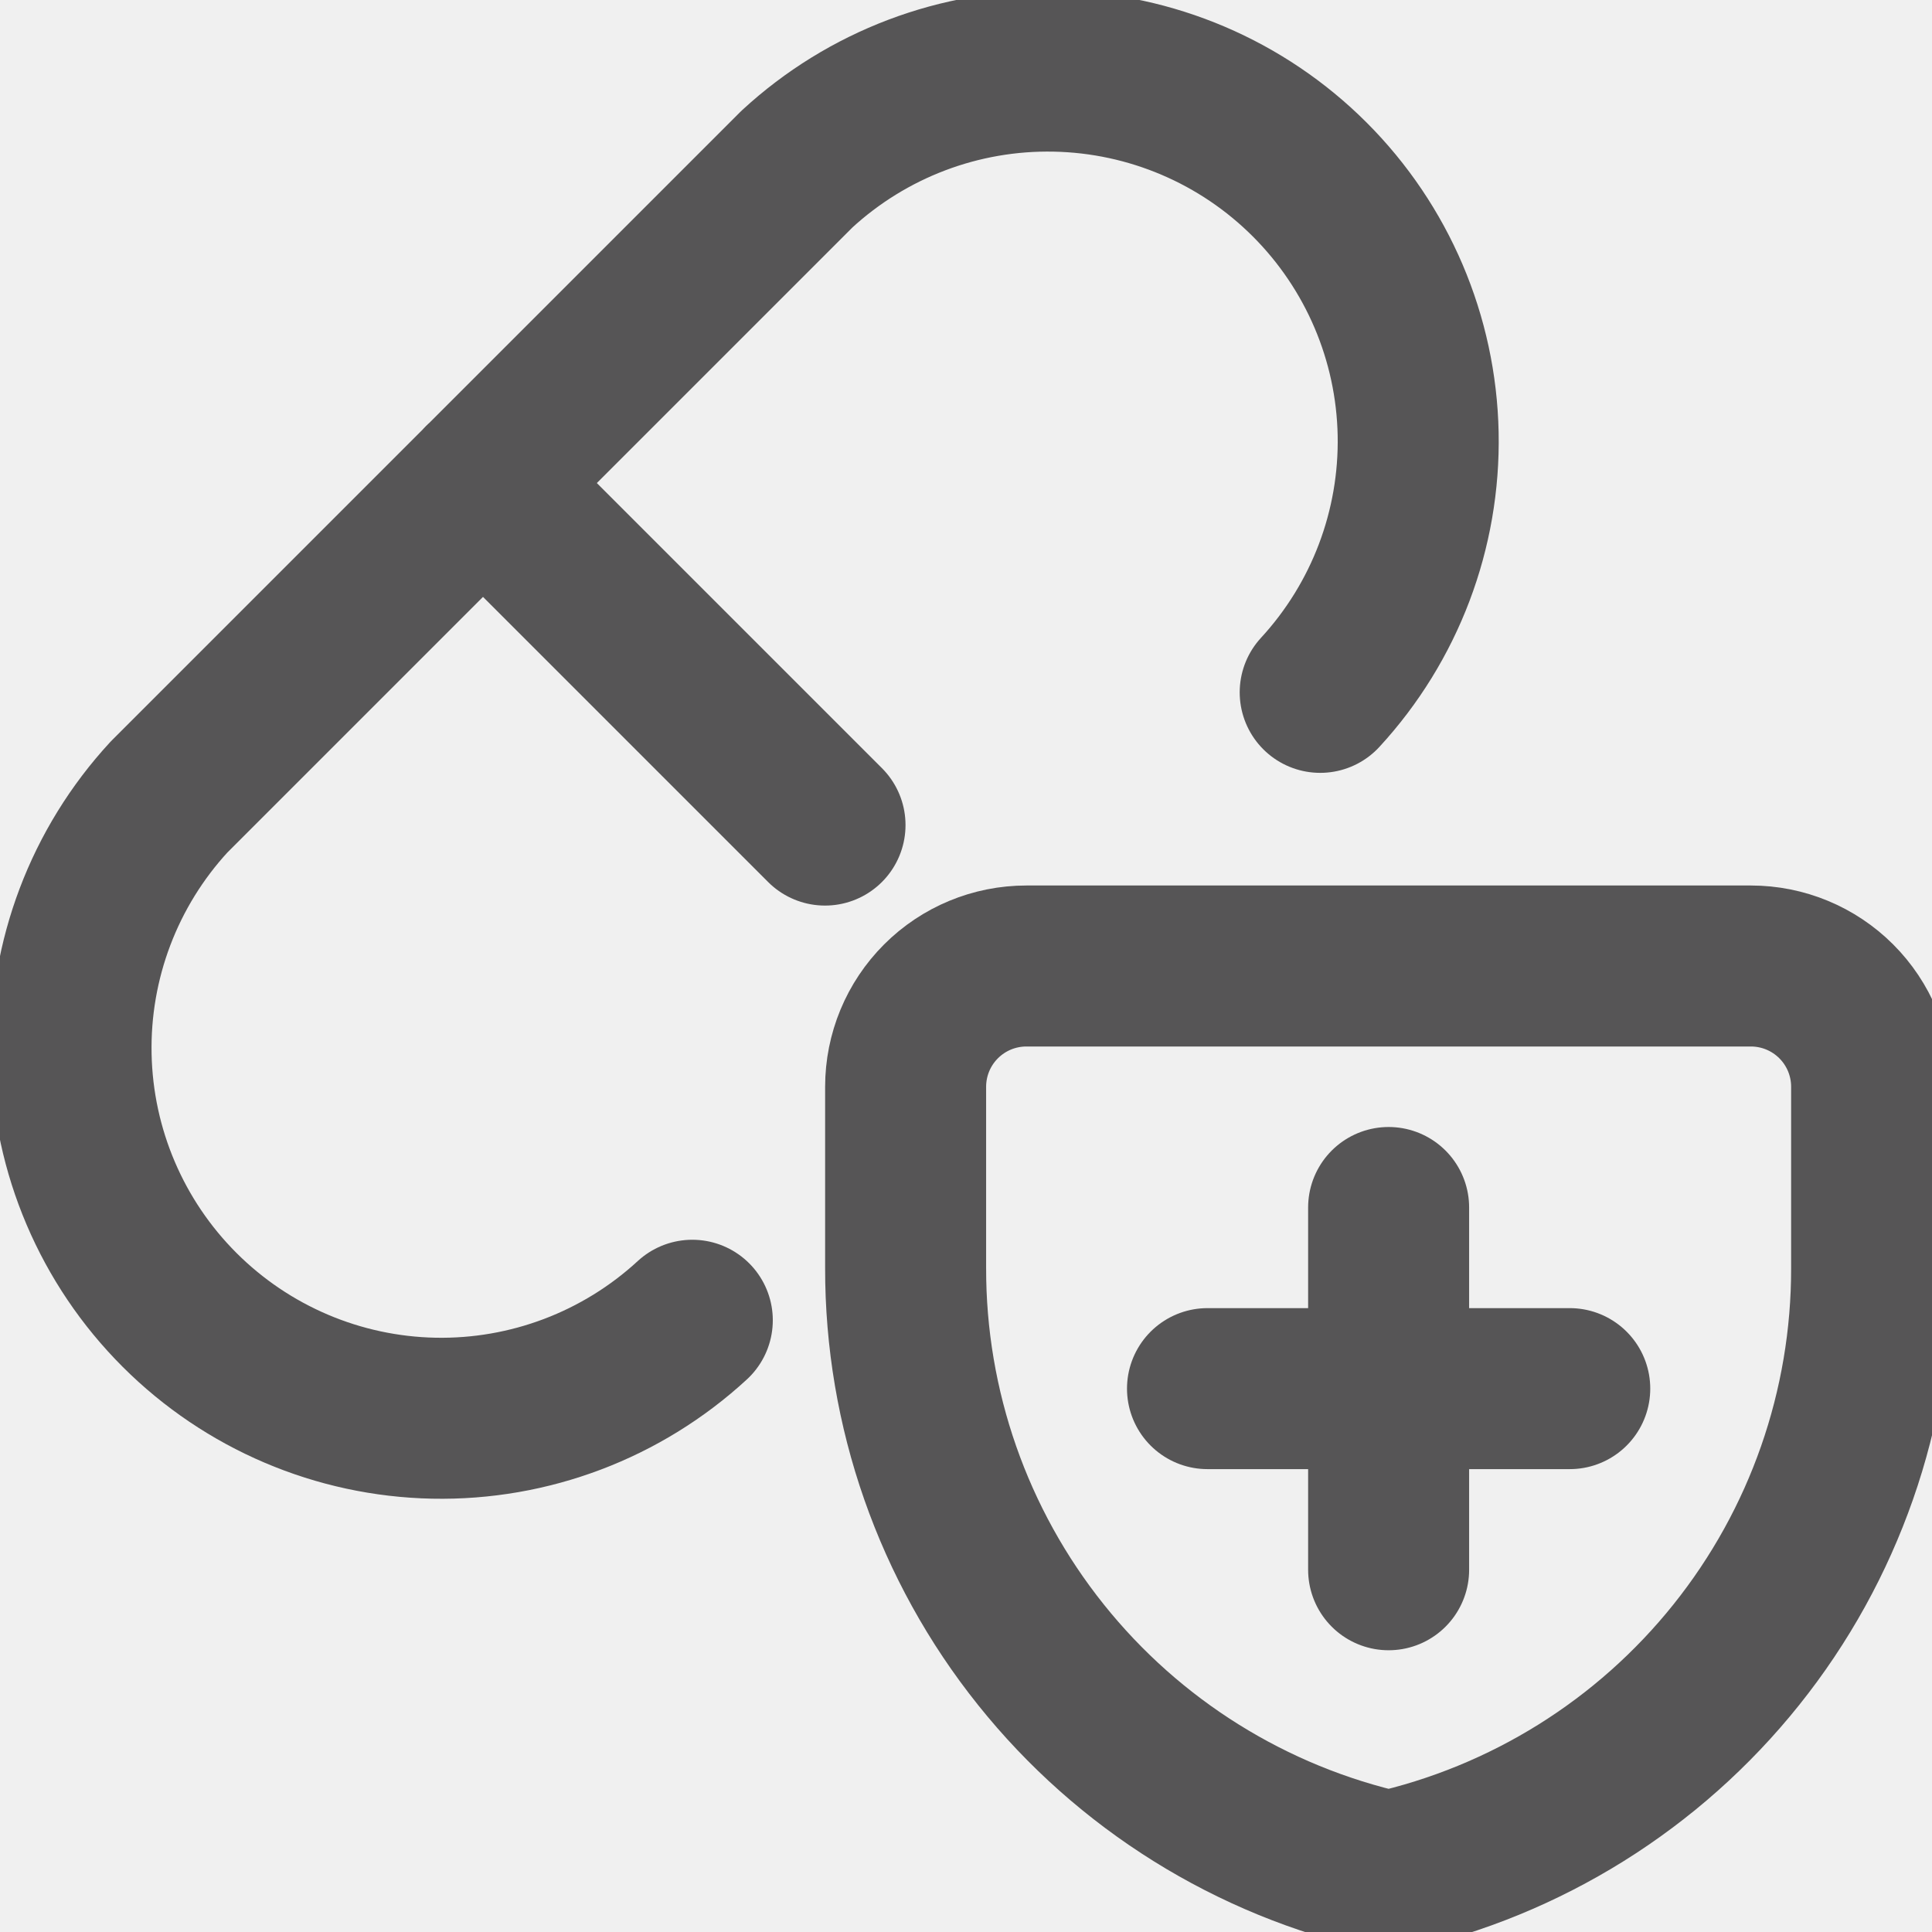
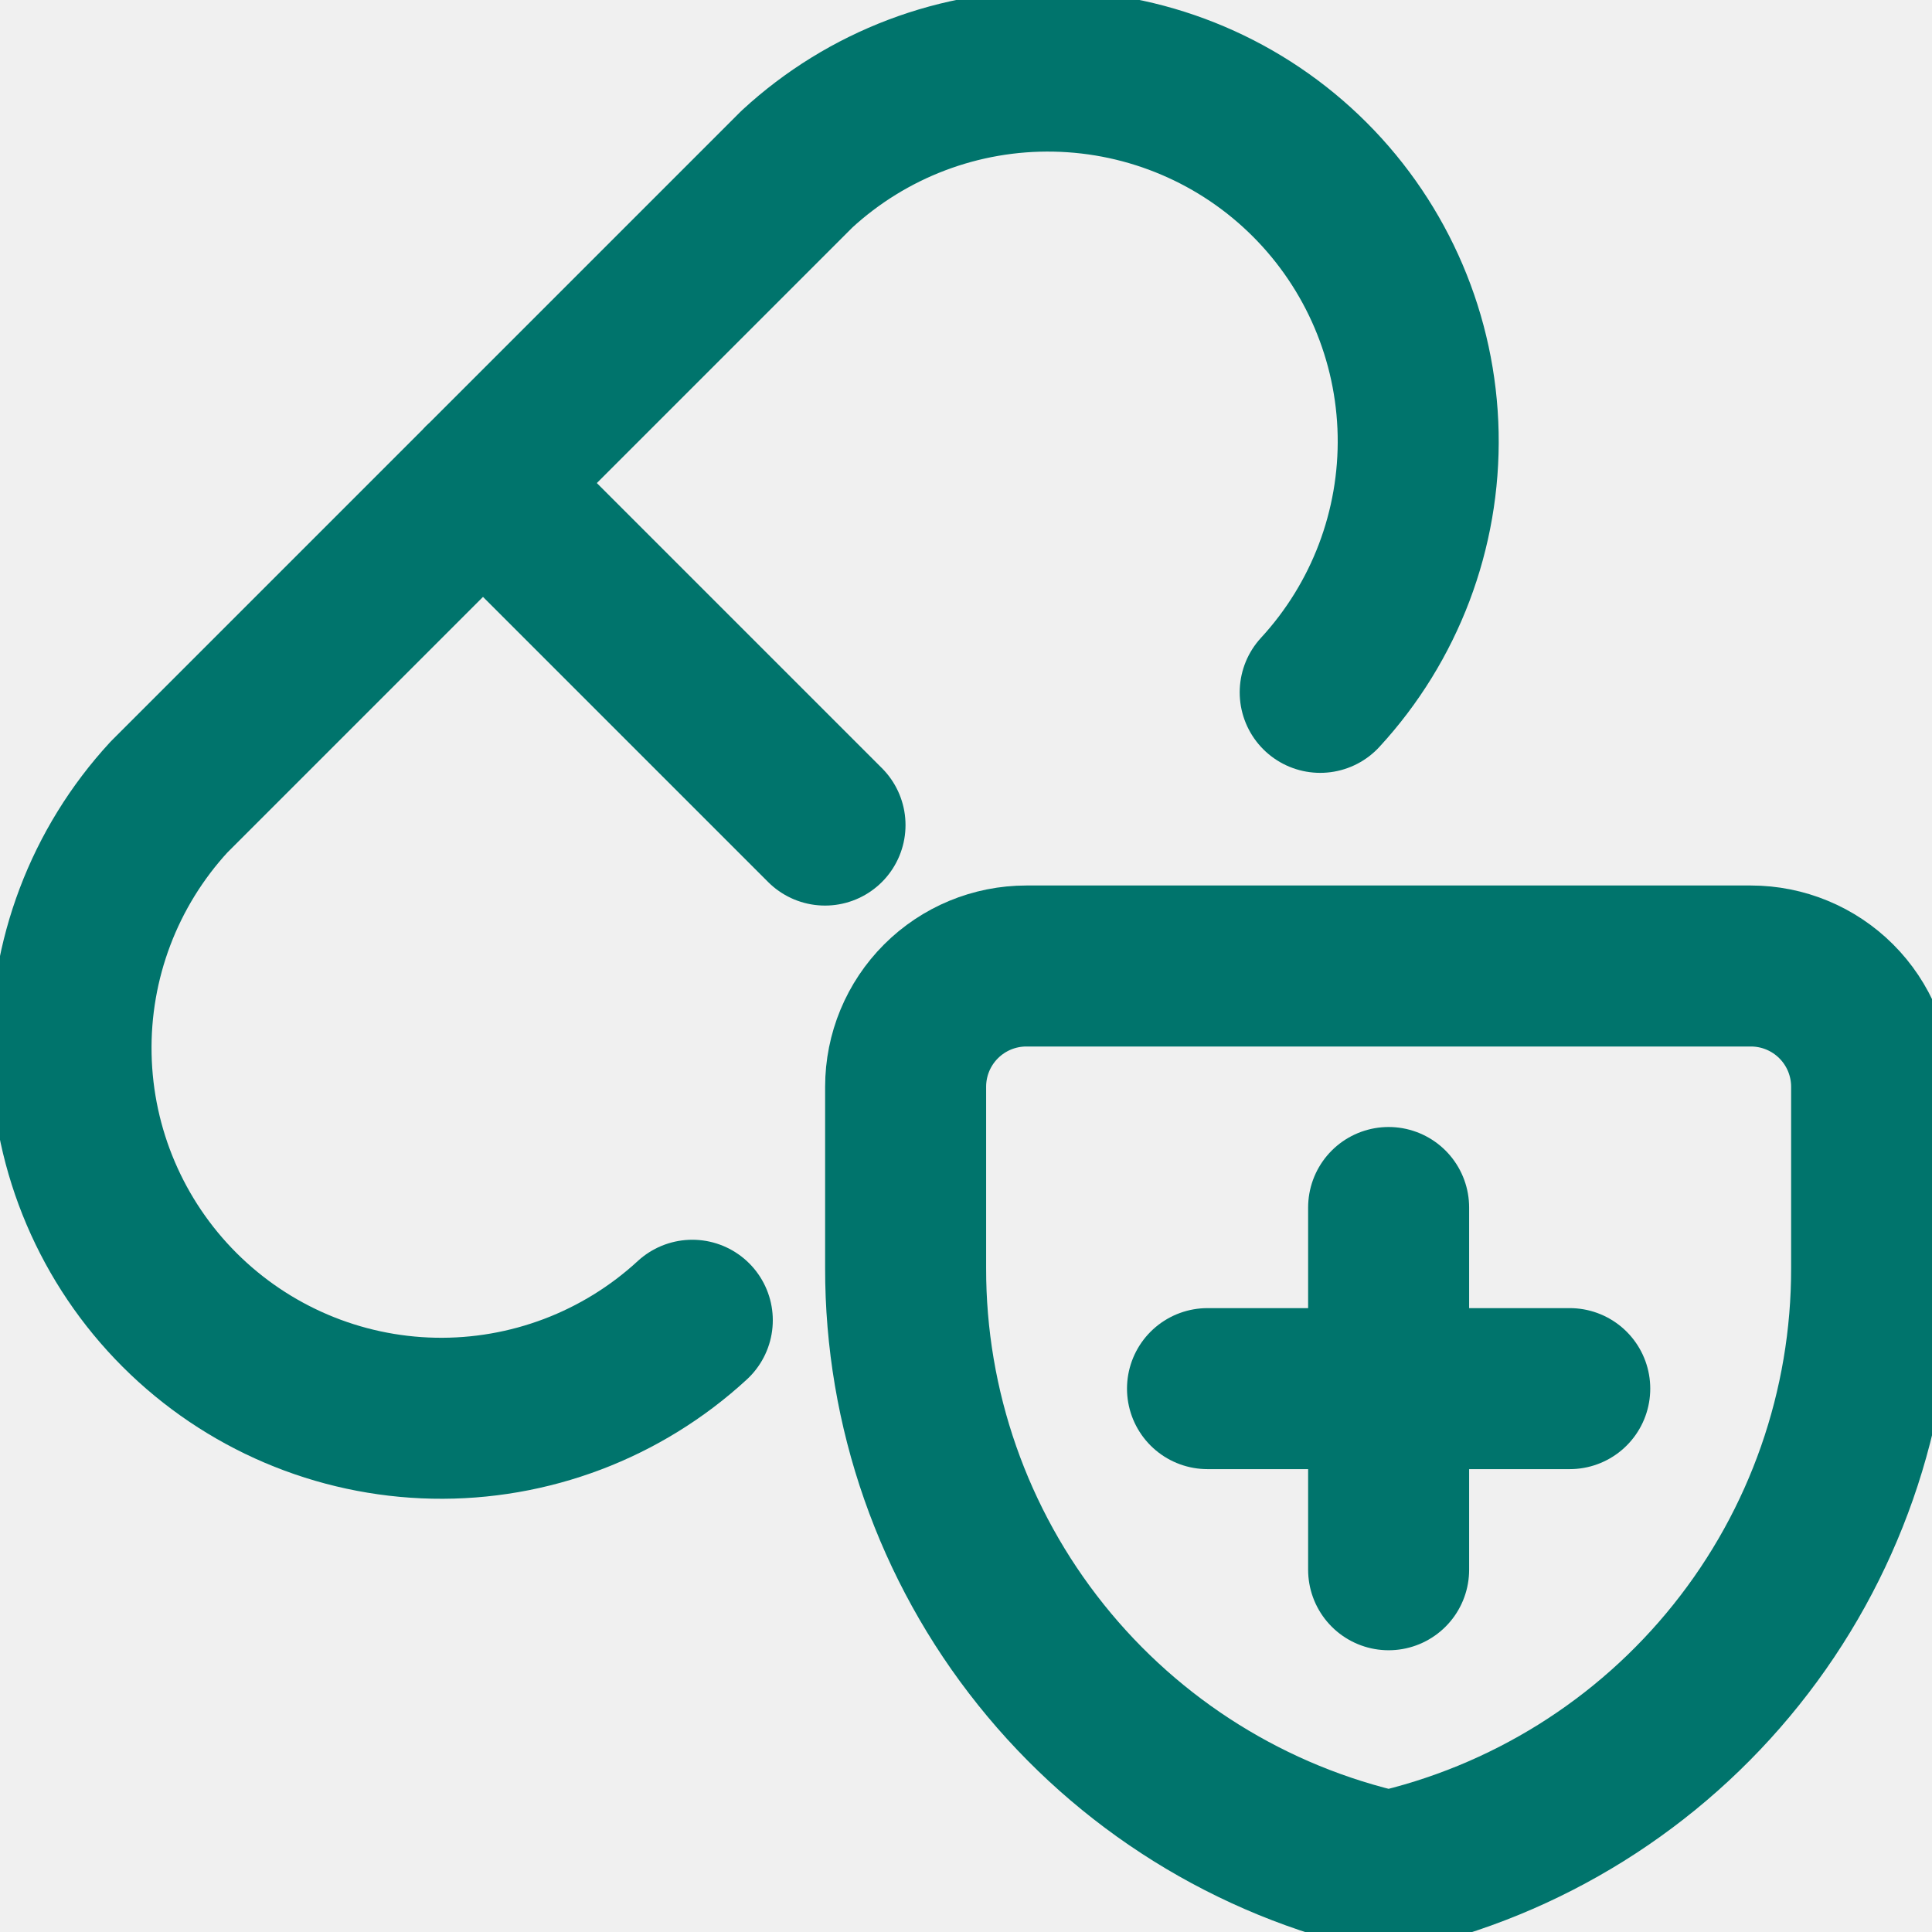
<svg xmlns="http://www.w3.org/2000/svg" width="36" height="36" viewBox="0 0 36 36" fill="none">
  <g clip-path="url(#clip0_209_18442)">
-     <path d="M12.9 24.601C11.59 25.808 9.864 26.462 8.083 26.426C6.302 26.39 4.604 25.666 3.344 24.406C2.085 23.147 1.361 21.449 1.325 19.668C1.288 17.887 1.942 16.161 3.15 14.851L14.85 3.151C16.16 1.943 17.886 1.289 19.667 1.326C21.448 1.362 23.146 2.086 24.405 3.345C25.665 4.605 26.389 6.303 26.425 8.084C26.461 9.865 25.807 11.591 24.6 12.901M8.998 8.999L15.373 15.374" stroke="#565556" stroke-width="3" stroke-linecap="round" stroke-linejoin="round" />
-     <path d="M25.875 22.5V29.25M22.5 25.875H29.25M34.875 23.625C34.88 26.245 33.991 28.788 32.354 30.833C30.718 32.879 28.432 34.305 25.875 34.875C23.318 34.305 21.032 32.879 19.396 30.833C17.759 28.788 16.87 26.245 16.875 23.625V20.25C16.875 19.653 17.112 19.081 17.534 18.659C17.956 18.237 18.528 18 19.125 18H32.625C33.222 18 33.794 18.237 34.216 18.659C34.638 19.081 34.875 19.653 34.875 20.25V23.625Z" stroke="#565556" stroke-width="3" stroke-linecap="round" stroke-linejoin="round" />
+     <path d="M12.9 24.601C11.59 25.808 9.864 26.462 8.083 26.426C6.302 26.39 4.604 25.666 3.344 24.406C2.085 23.147 1.361 21.449 1.325 19.668C1.288 17.887 1.942 16.161 3.15 14.851L14.85 3.151C16.16 1.943 17.886 1.289 19.667 1.326C21.448 1.362 23.146 2.086 24.405 3.345C25.665 4.605 26.389 6.303 26.425 8.084C26.461 9.865 25.807 11.591 24.6 12.901M8.998 8.999L15.373 15.374" stroke="#00746C" stroke-width="3" stroke-linecap="round" stroke-linejoin="round" />
+     <path d="M25.875 22.5V29.25M22.5 25.875H29.25M34.875 23.625C34.88 26.245 33.991 28.788 32.354 30.833C30.718 32.879 28.432 34.305 25.875 34.875C23.318 34.305 21.032 32.879 19.396 30.833C17.759 28.788 16.87 26.245 16.875 23.625V20.25C16.875 19.653 17.112 19.081 17.534 18.659C17.956 18.237 18.528 18 19.125 18H32.625C33.222 18 33.794 18.237 34.216 18.659C34.638 19.081 34.875 19.653 34.875 20.25V23.625Z" stroke="#00746C" stroke-width="3" stroke-linecap="round" stroke-linejoin="round" />
  </g>
  <defs>
    <clipPath id="clip0_209_18442">
      <rect width="36" height="36" fill="white" />
    </clipPath>
  </defs>
</svg>
